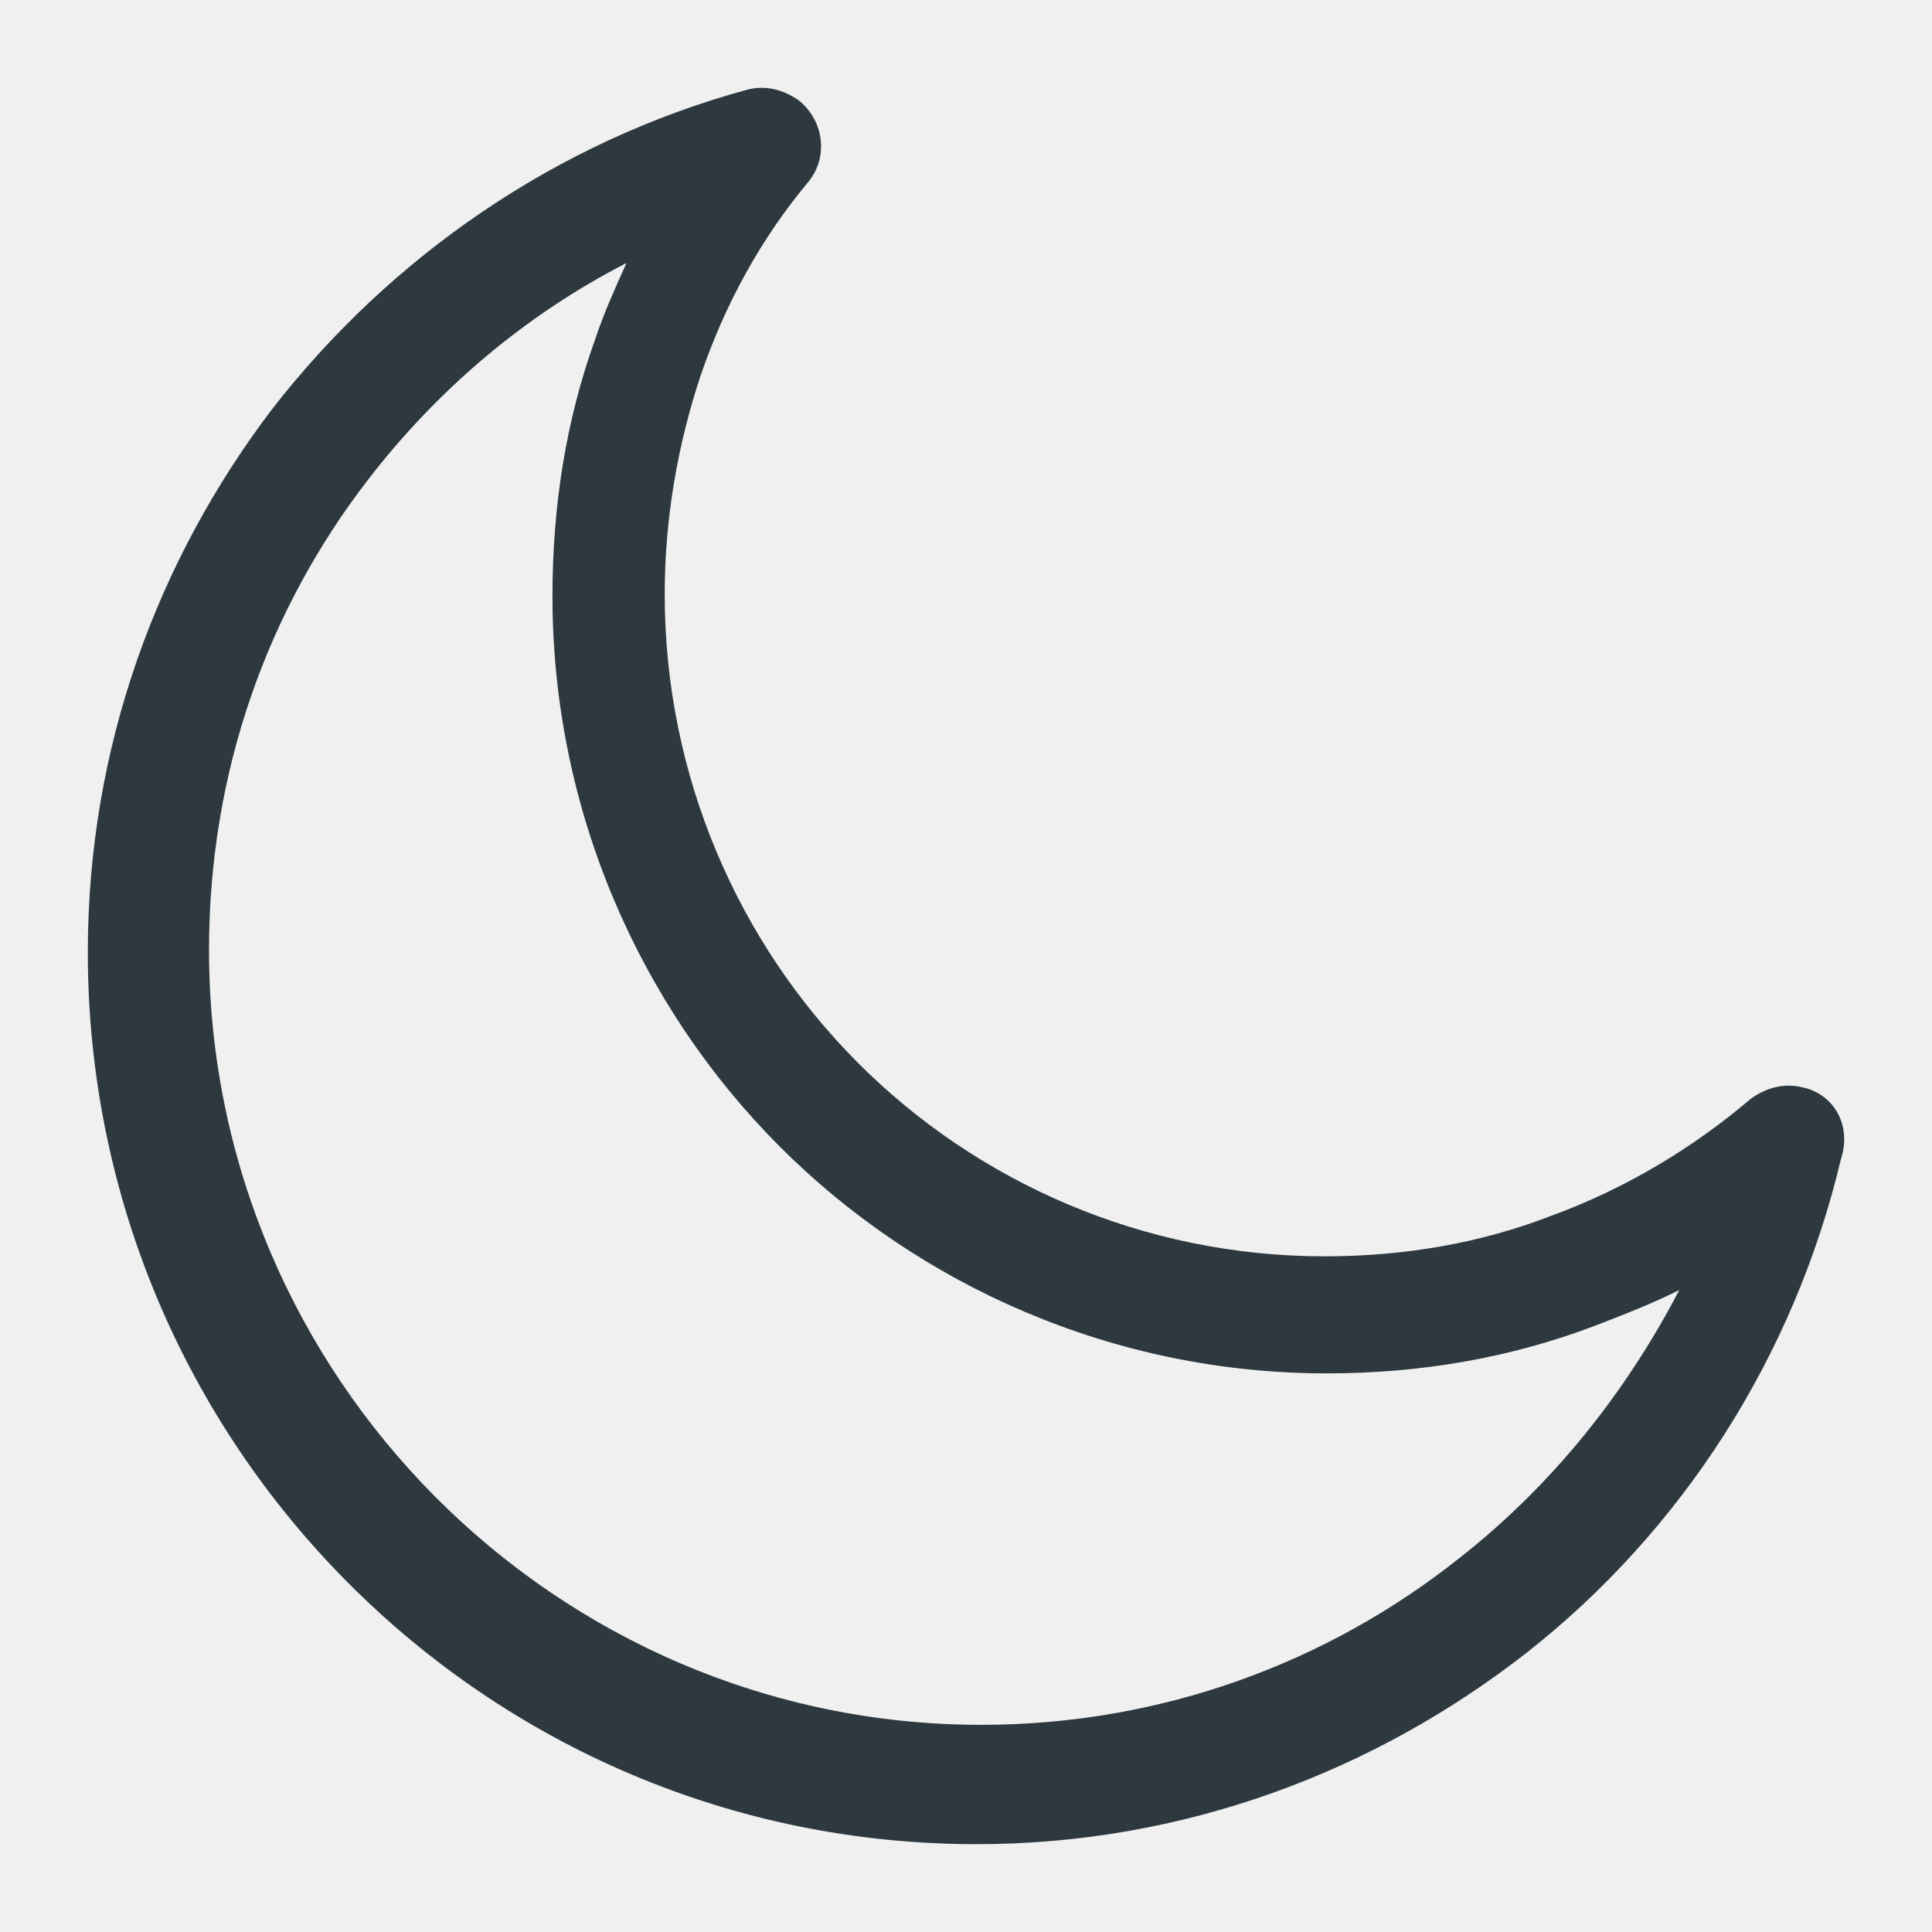
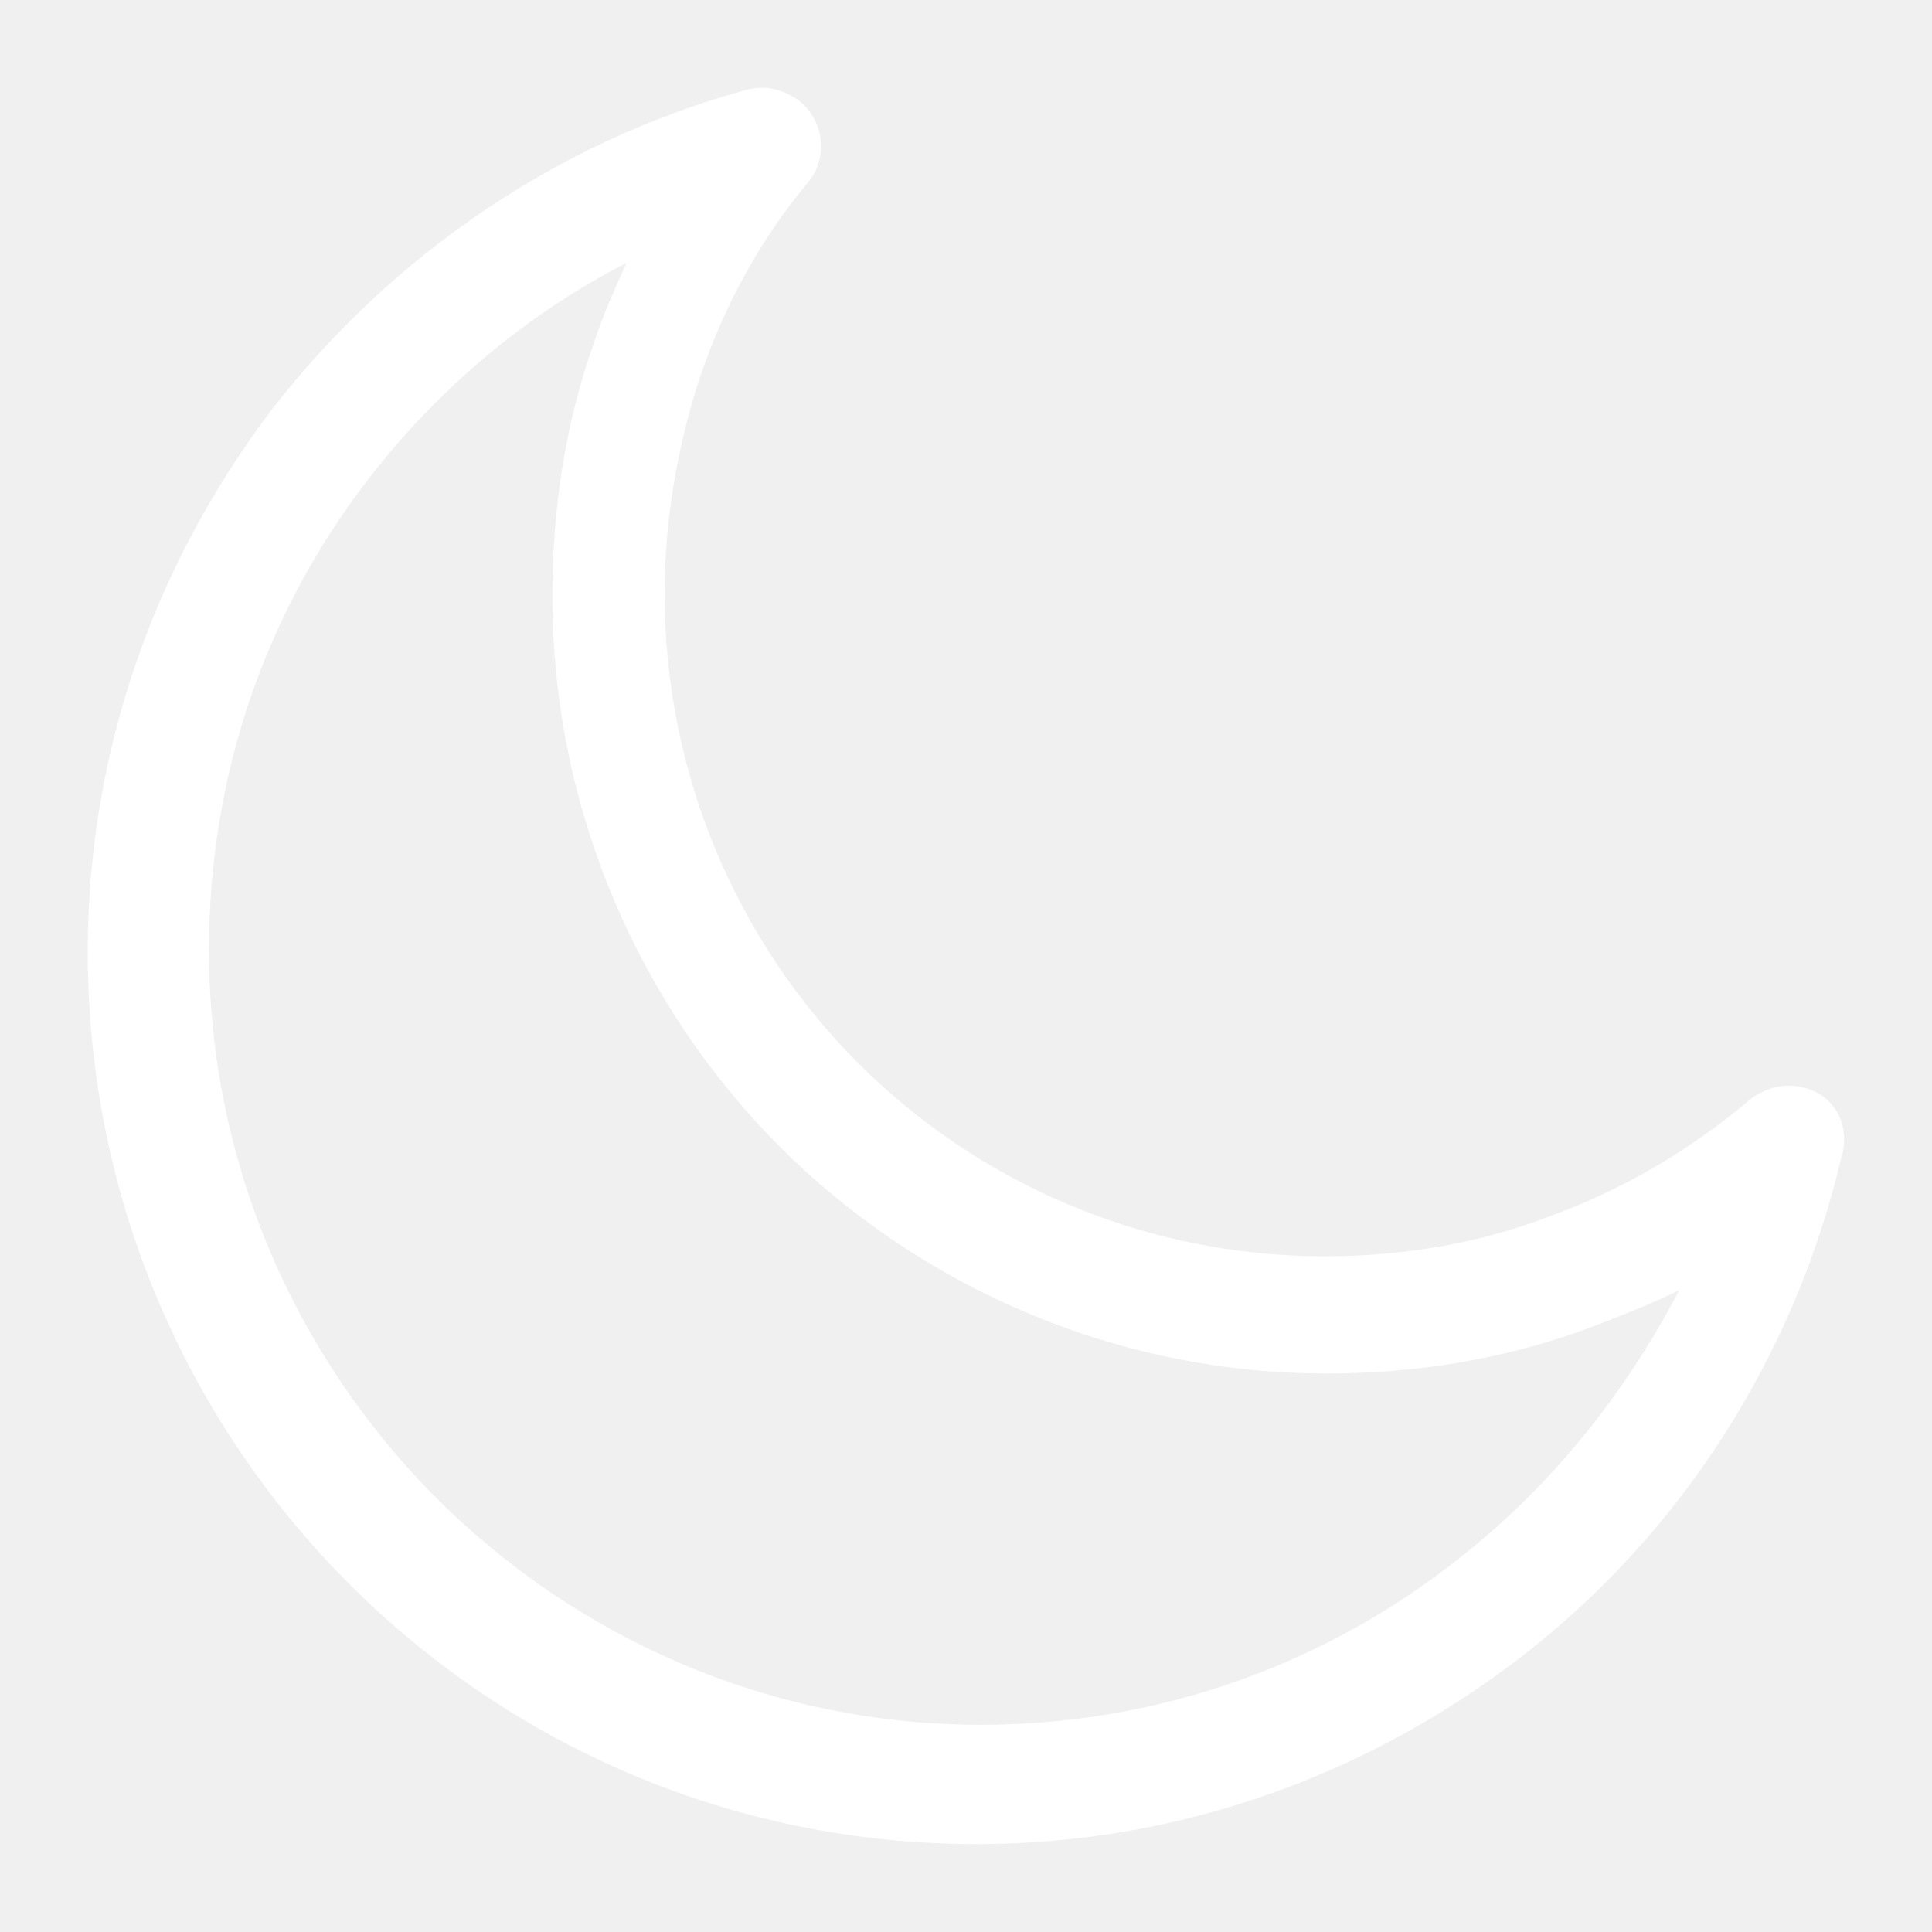
- <svg xmlns="http://www.w3.org/2000/svg" width="22" height="22" viewBox="0 0 22 22" fill="none">
-   <path d="M20.527 12.382C20.323 12.331 20.118 12.382 19.939 12.51C19.275 13.075 18.508 13.536 17.665 13.844C16.872 14.152 16.003 14.306 15.083 14.306C13.013 14.306 11.121 13.459 9.767 12.1C8.412 10.741 7.569 8.843 7.569 6.765C7.569 5.893 7.722 5.046 7.978 4.277C8.259 3.456 8.668 2.712 9.205 2.071C9.435 1.789 9.383 1.379 9.102 1.148C8.923 1.02 8.719 0.968 8.514 1.02C6.342 1.61 4.45 2.918 3.096 4.662C1.792 6.38 1 8.509 1 10.843C1 13.639 2.125 16.178 3.965 18.025C5.805 19.872 8.335 21 11.121 21C13.473 21 15.645 20.179 17.384 18.82C19.147 17.435 20.425 15.46 20.962 13.203C21.09 12.818 20.885 12.459 20.527 12.382ZM16.617 17.743C15.134 18.922 13.243 19.641 11.173 19.641C8.744 19.641 6.546 18.64 4.962 17.05C3.377 15.46 2.38 13.254 2.38 10.818C2.38 8.791 3.045 6.945 4.195 5.457C4.987 4.431 5.984 3.585 7.134 2.995C7.006 3.277 6.879 3.559 6.776 3.867C6.444 4.79 6.291 5.765 6.291 6.791C6.291 9.227 7.288 11.459 8.872 13.049C10.457 14.639 12.681 15.639 15.109 15.639C16.182 15.639 17.204 15.46 18.15 15.101C18.483 14.973 18.815 14.844 19.122 14.69C18.508 15.87 17.665 16.922 16.617 17.743Z" fill="#2D383F" />
+ <svg xmlns="http://www.w3.org/2000/svg" width="12" height="12" viewBox="0 0 12 12" fill="none">
+   <path d="M11.197 6.754C11.085 6.726 10.974 6.754 10.876 6.824C10.514 7.132 10.095 7.383 9.635 7.551C9.203 7.719 8.729 7.803 8.227 7.803C7.098 7.803 6.066 7.341 5.327 6.6C4.588 5.858 4.128 4.823 4.128 3.69C4.128 3.214 4.212 2.753 4.351 2.333C4.505 1.885 4.728 1.479 5.021 1.13C5.146 0.976 5.118 0.752 4.965 0.626C4.867 0.556 4.756 0.528 4.644 0.556C3.459 0.878 2.428 1.591 1.689 2.543C0.978 3.48 0.545 4.641 0.545 5.914C0.545 7.439 1.159 8.824 2.163 9.832C3.166 10.839 4.547 11.454 6.066 11.454C7.349 11.454 8.534 11.007 9.482 10.265C10.444 9.51 11.141 8.433 11.434 7.201C11.503 6.992 11.392 6.796 11.197 6.754ZM9.064 9.678C8.255 10.321 7.223 10.713 6.094 10.713C4.77 10.713 3.571 10.167 2.706 9.3C1.842 8.433 1.298 7.229 1.298 5.9C1.298 4.795 1.661 3.788 2.288 2.976C2.72 2.417 3.264 1.955 3.891 1.633C3.822 1.787 3.752 1.941 3.696 2.109C3.515 2.613 3.431 3.144 3.431 3.704C3.431 5.033 3.975 6.25 4.839 7.118C5.704 7.985 6.917 8.531 8.241 8.531C8.827 8.531 9.384 8.433 9.9 8.237C10.081 8.167 10.263 8.097 10.43 8.013C10.095 8.656 9.635 9.23 9.064 9.678Z" fill="white" />
</svg>
